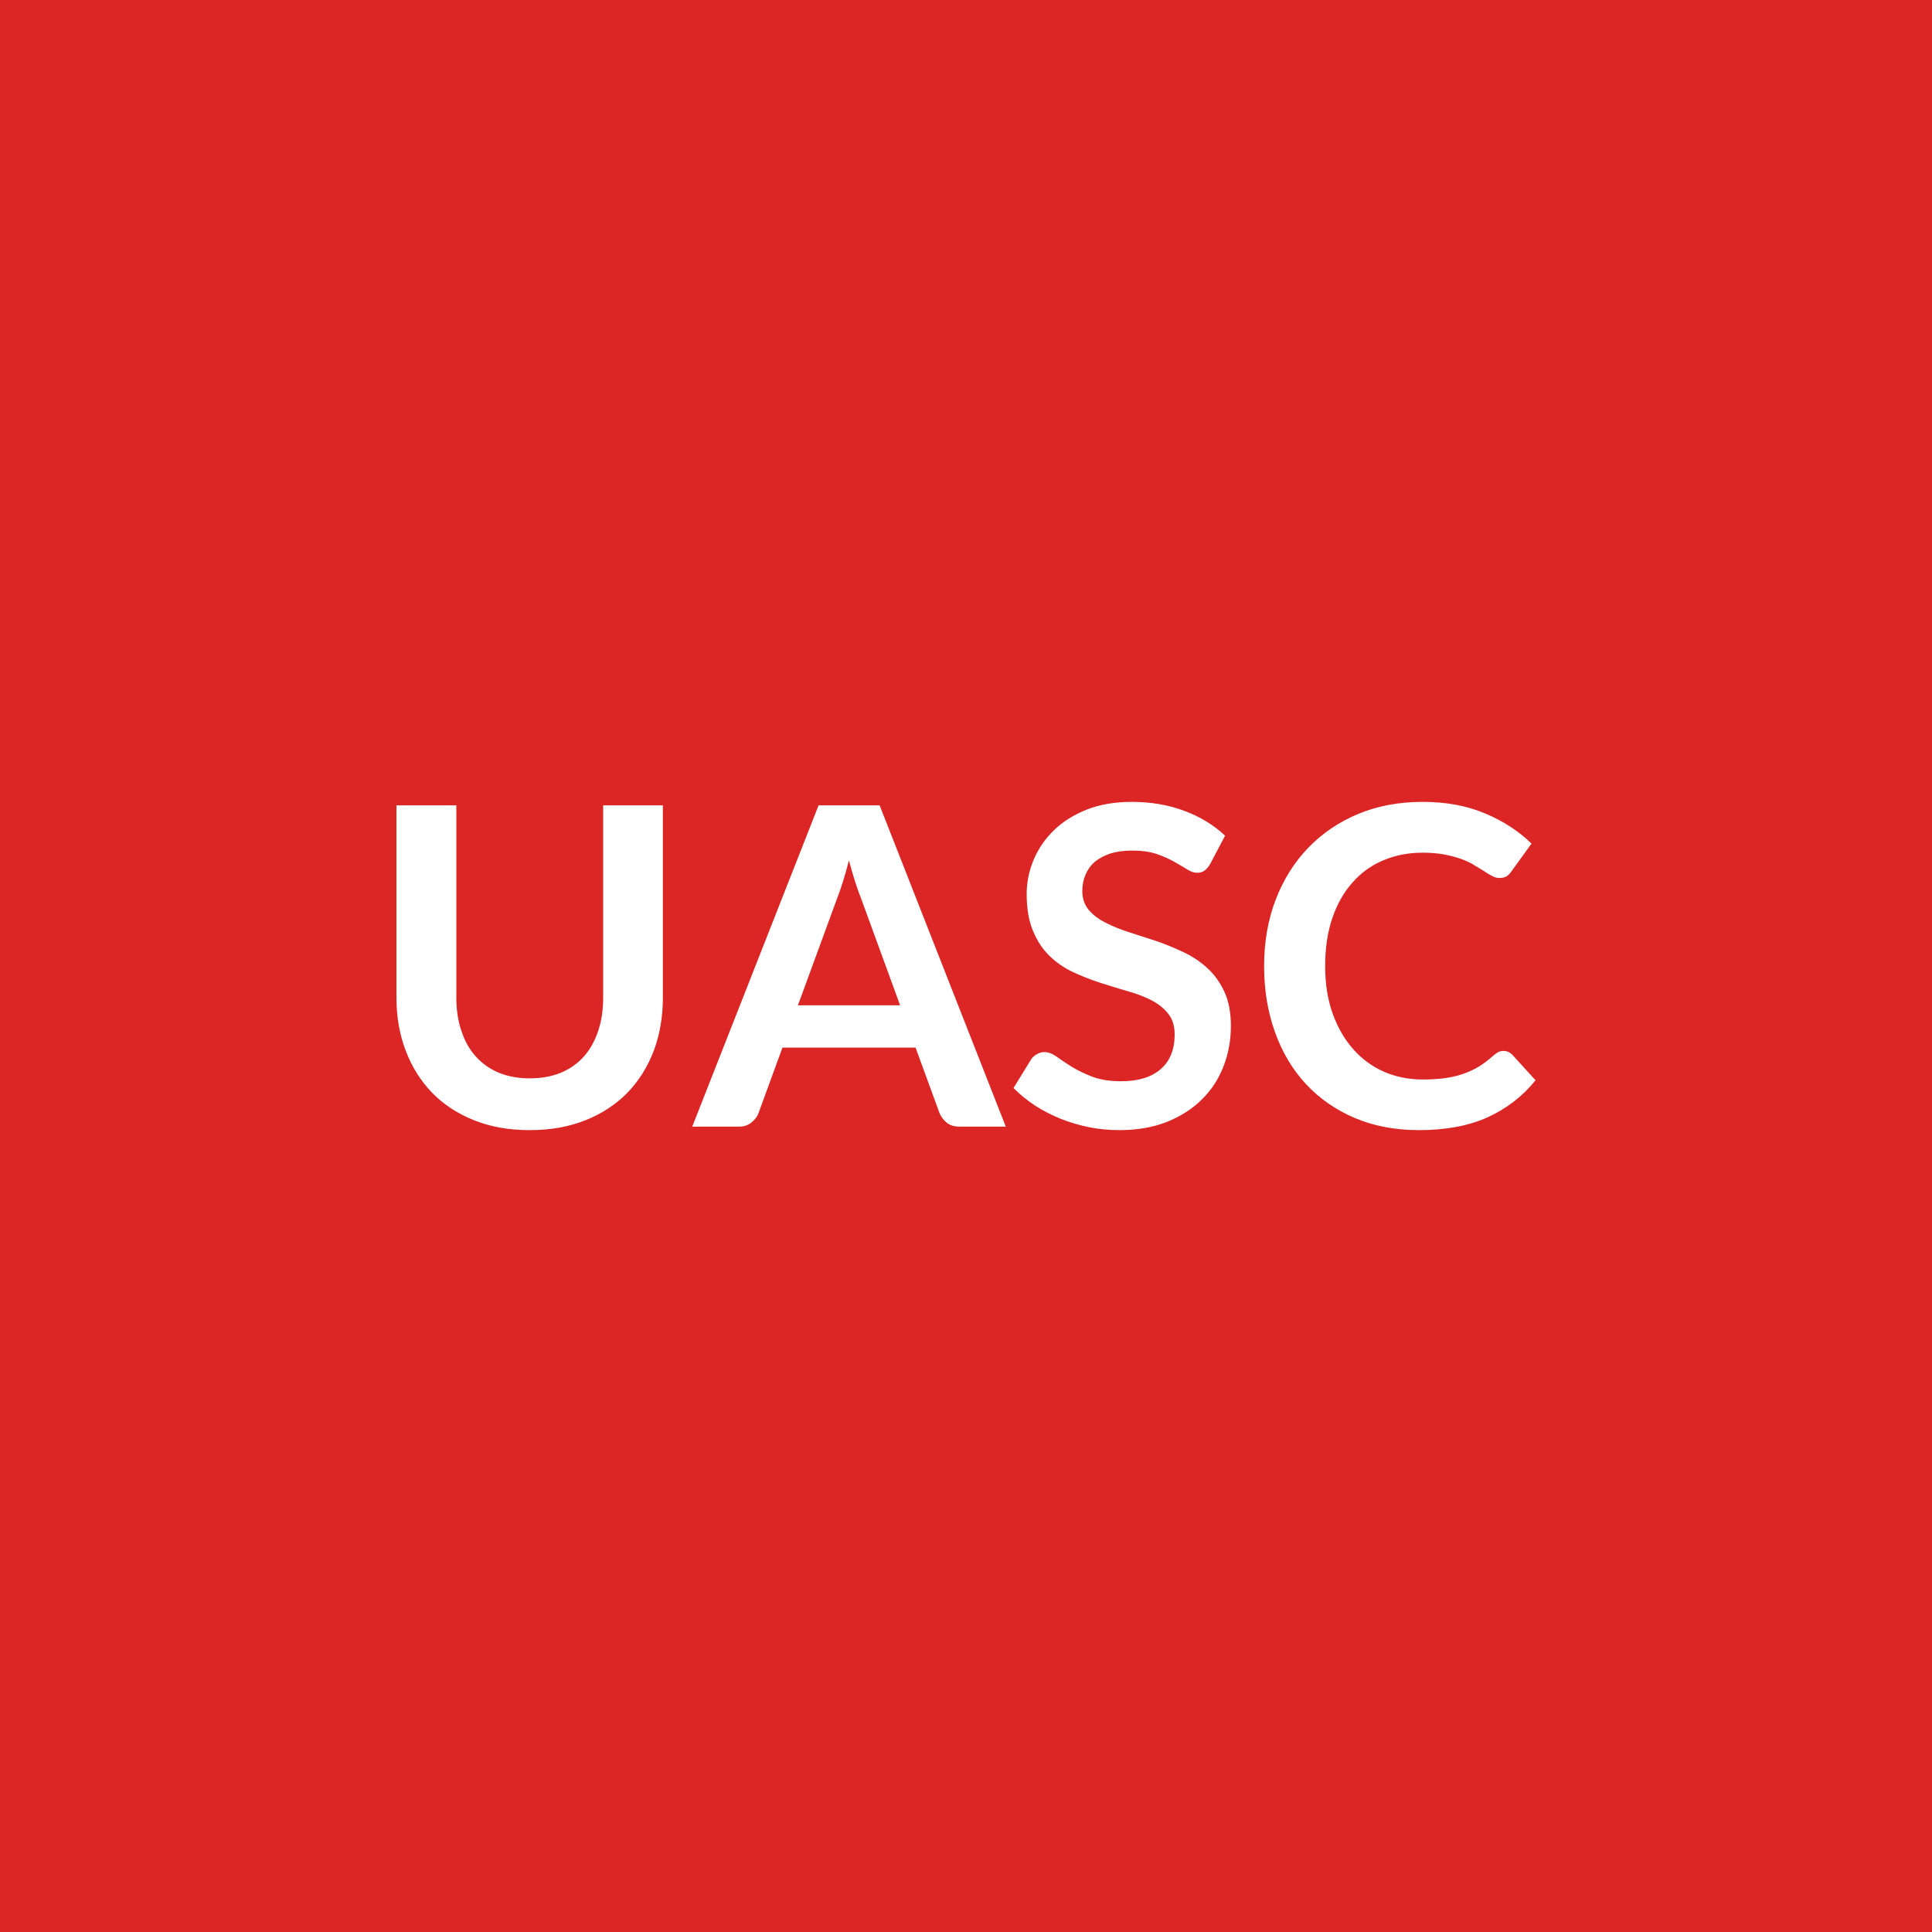
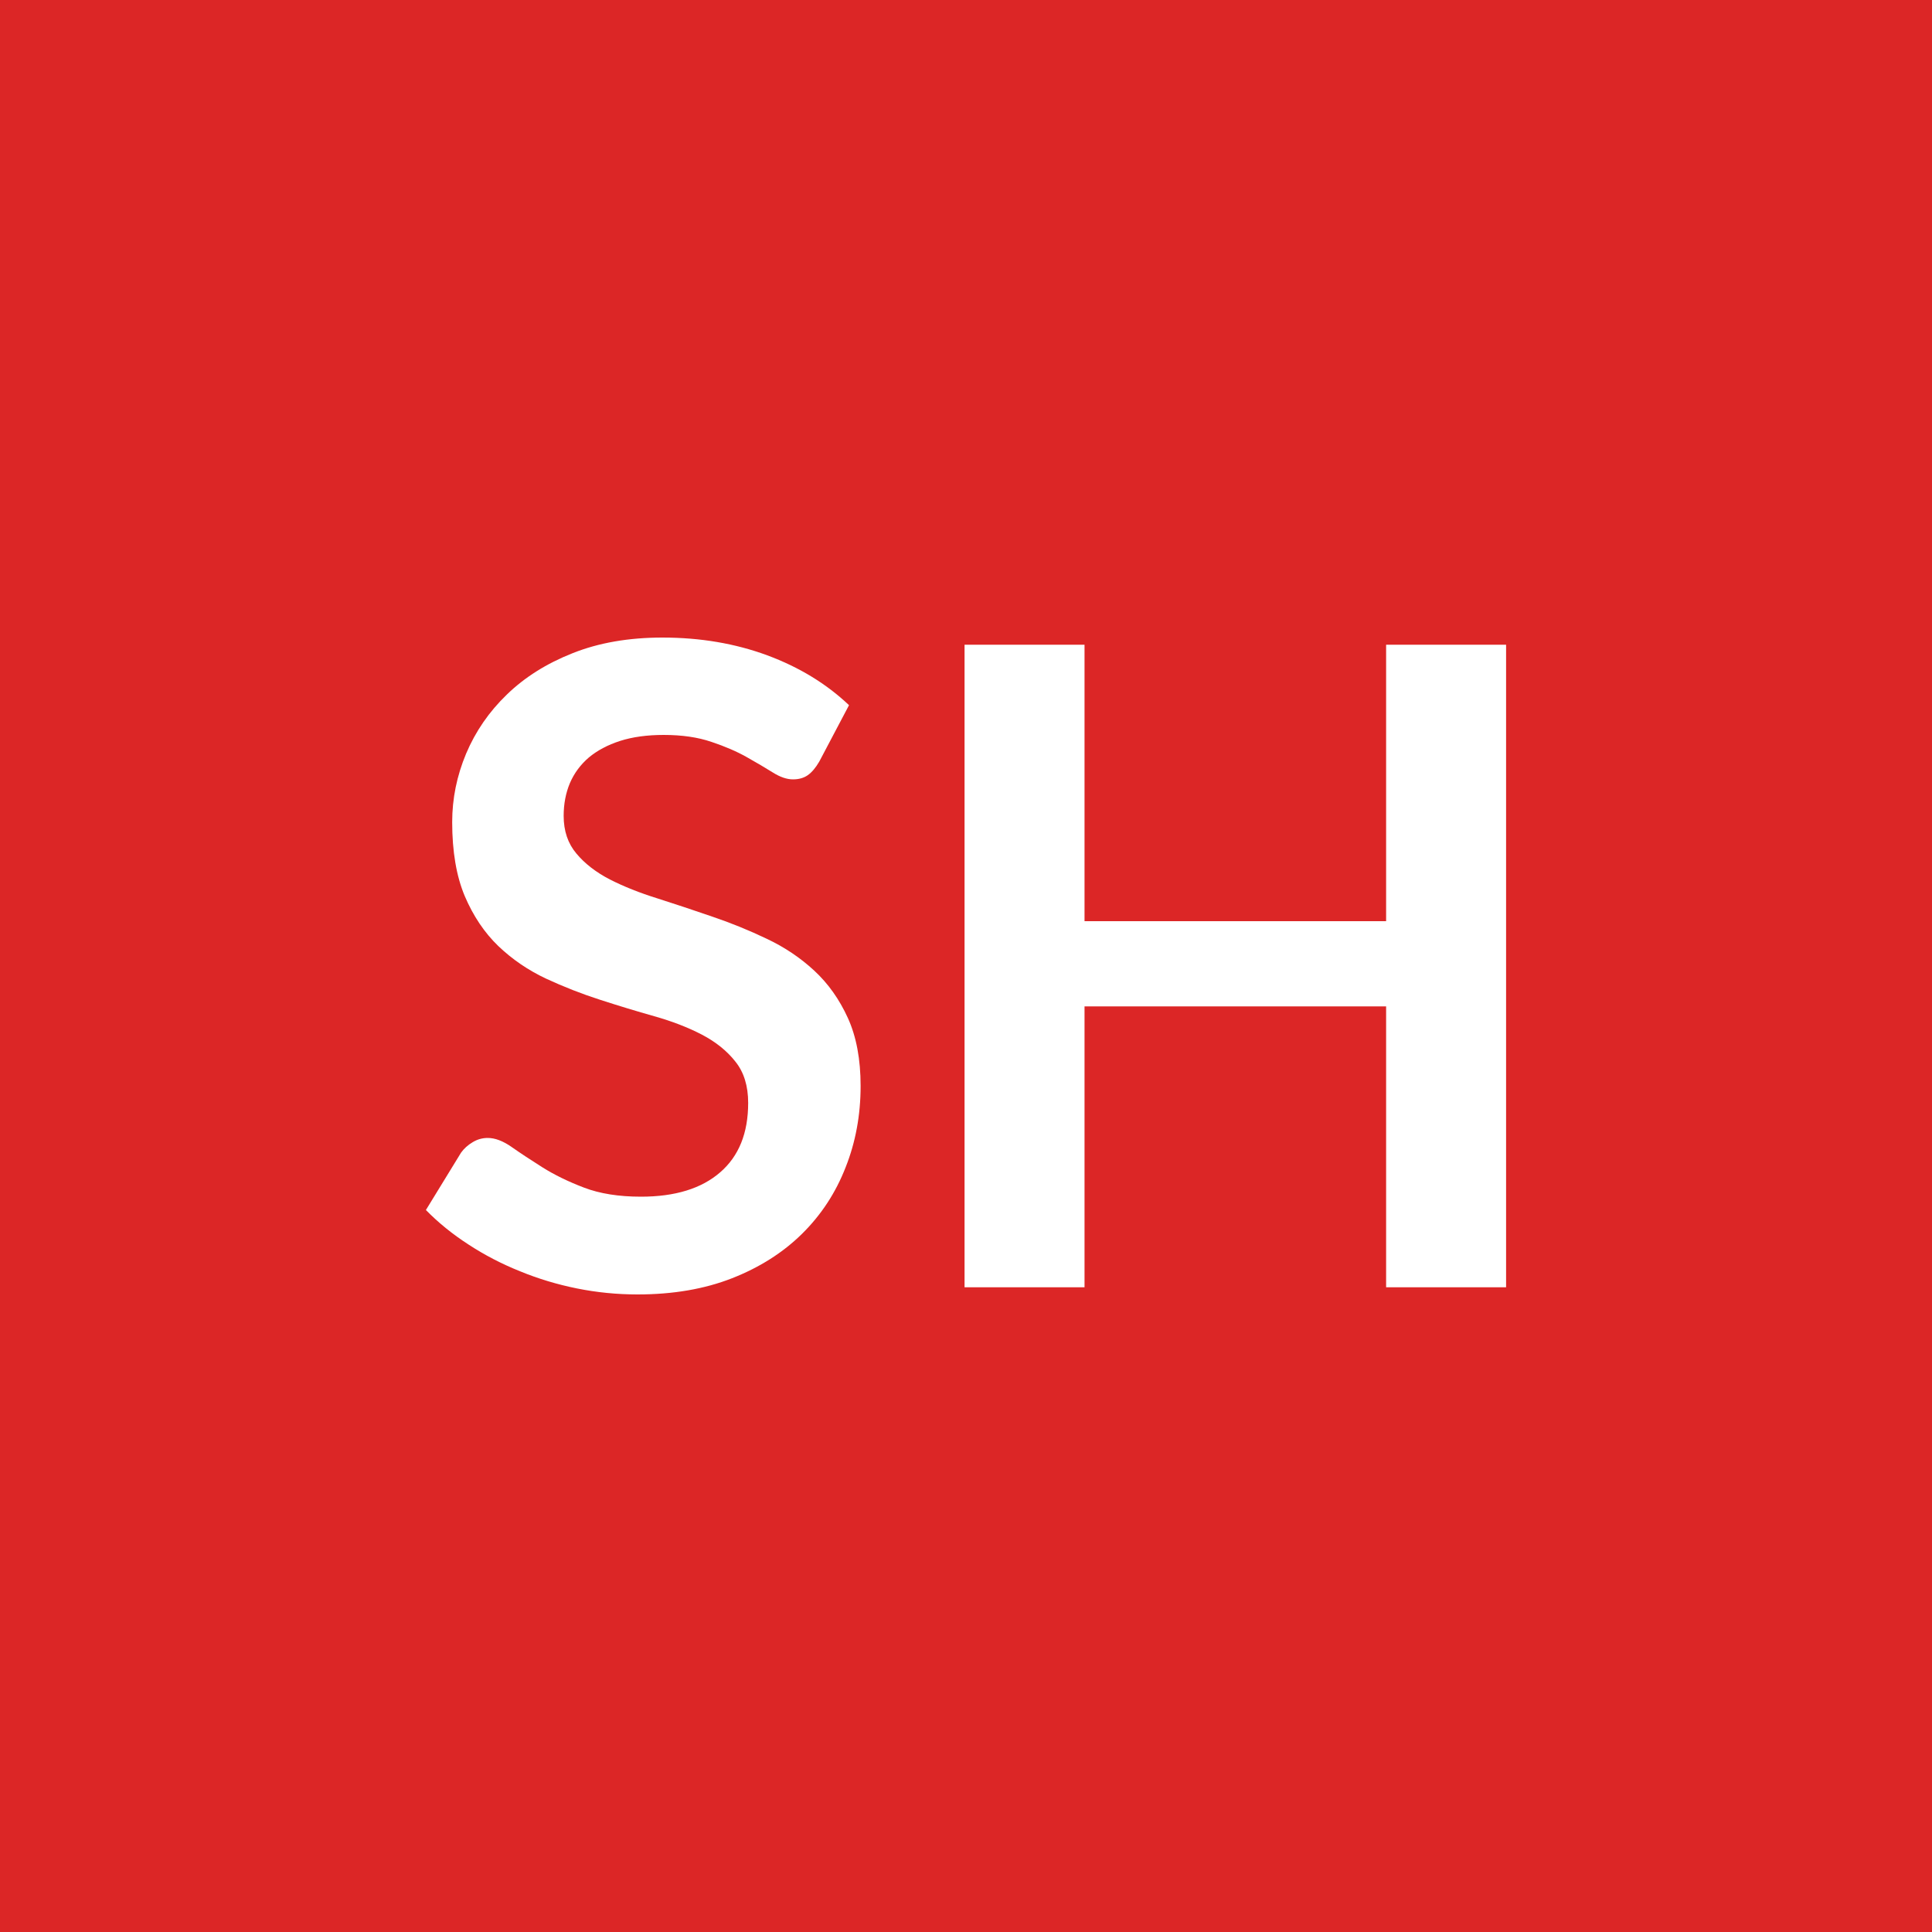
<svg xmlns="http://www.w3.org/2000/svg" width="100" height="100" viewBox="0 0 100 100">
  <rect width="100%" height="100%" fill="#dc2626" />
-   <path fill="#ffffff" d="M27.42 55.815q.9 0 1.61-.29.71-.3 1.19-.84t.74-1.32q.26-.77.26-1.72v-9.96h3.09v9.96q0 1.48-.47 2.74-.48 1.26-1.37 2.18-.89.91-2.17 1.42t-2.88.51q-1.61 0-2.88-.51-1.28-.51-2.17-1.42-.89-.92-1.37-2.18t-.48-2.74v-9.96h3.1v9.95q0 .95.26 1.72.25.77.74 1.32t1.2.85q.71.29 1.6.29m13.88-3.78h5.29l-2.02-5.53q-.15-.37-.31-.87-.16-.51-.32-1.1-.15.59-.31 1.1t-.31.89zm4.23-10.35 6.53 16.63h-2.39q-.41 0-.66-.2t-.38-.5l-1.24-3.39H40.5l-1.24 3.39q-.09.26-.36.48-.26.22-.65.22h-2.42l6.54-16.63zm17.88 1.57-.77 1.46q-.14.24-.3.35-.15.11-.38.11-.24 0-.52-.18-.29-.18-.68-.4t-.91-.4q-.53-.17-1.24-.17-.64 0-1.13.15-.48.16-.81.43-.32.28-.48.66-.17.39-.17.85 0 .58.33.98.33.39.87.66.54.28 1.23.5t1.42.46q.72.25 1.41.58t1.23.83.87 1.22q.33.73.33 1.76 0 1.13-.39 2.11-.38.98-1.13 1.71-.74.73-1.81 1.15t-2.45.42q-.79 0-1.56-.15-.77-.16-1.48-.44-.71-.29-1.33-.69-.62-.41-1.1-.9l.91-1.48q.11-.17.3-.27.18-.11.39-.11.29 0 .62.23.33.24.79.53.46.28 1.08.52.61.23 1.48.23 1.32 0 2.04-.62.73-.63.73-1.8 0-.66-.33-1.07-.33-.42-.87-.7t-1.23-.47q-.69-.2-1.4-.43-.72-.23-1.41-.55t-1.23-.84-.86-1.3q-.33-.77-.33-1.91 0-.91.36-1.77t1.05-1.53 1.7-1.07q1.02-.4 2.33-.4 1.47 0 2.71.46t2.12 1.29m14.41 11.14q.25 0 .45.19l1.21 1.33q-1.01 1.25-2.49 1.92-1.47.66-3.54.66-1.85 0-3.33-.63t-2.53-1.76q-1.04-1.12-1.6-2.69-.56-1.56-.56-3.41 0-1.88.6-3.44t1.68-2.68q1.09-1.13 2.6-1.76 1.5-.62 3.33-.62 1.82 0 3.23.6 1.41.59 2.4 1.56l-1.04 1.44q-.09.13-.23.24-.15.1-.4.1-.17 0-.36-.1-.18-.09-.4-.24-.22-.14-.51-.31-.28-.18-.66-.32t-.88-.24-1.16-.1q-1.11 0-2.04.4-.93.39-1.59 1.15-.67.75-1.04 1.84-.37 1.08-.37 2.48t.4 2.49 1.08 1.84q.67.75 1.59 1.15.92.39 1.98.39.63 0 1.15-.07.51-.07.94-.22t.82-.38q.38-.24.76-.58.12-.1.24-.17.13-.06.27-.06" />
+   <path fill="#ffffff" d="m43.945 36.5-1.54 2.92q-.28.48-.59.7t-.77.22q-.48 0-1.05-.36-.56-.35-1.34-.79t-1.83-.79q-1.05-.36-2.47-.36-1.29 0-2.26.31-.96.31-1.62.86-.65.56-.98 1.33-.32.77-.32 1.69 0 1.17.66 1.95.65.78 1.73 1.34 1.08.55 2.46.98 1.38.44 2.83.94 1.45.49 2.83 1.15 1.38.65 2.46 1.65t1.74 2.45.66 3.52q0 2.26-.78 4.22-.77 1.97-2.25 3.43t-3.62 2.3-4.9.84q-1.59 0-3.13-.31t-2.95-.89q-1.42-.57-2.66-1.38-1.24-.8-2.21-1.79l1.82-2.97q.23-.32.6-.54.36-.22.78-.22.57 0 1.24.47t1.59 1.05 2.15 1.05 2.95.47q2.65 0 4.1-1.26 1.45-1.25 1.45-3.59 0-1.32-.66-2.14-.65-.83-1.74-1.4-1.08-.56-2.46-.95t-2.8-.85q-1.43-.46-2.81-1.1-1.38-.65-2.46-1.68-1.08-1.04-1.74-2.59-.65-1.55-.65-3.83 0-1.82.72-3.54.73-1.73 2.11-3.06 1.38-1.34 3.4-2.14 2.03-.81 4.65-.81 2.94 0 5.43.92 2.48.92 4.23 2.58m27.8-3.13h6.21v33.26h-6.21V52.09h-15.61v14.54h-6.21V33.37h6.21v14.31h15.61z" />
</svg>
